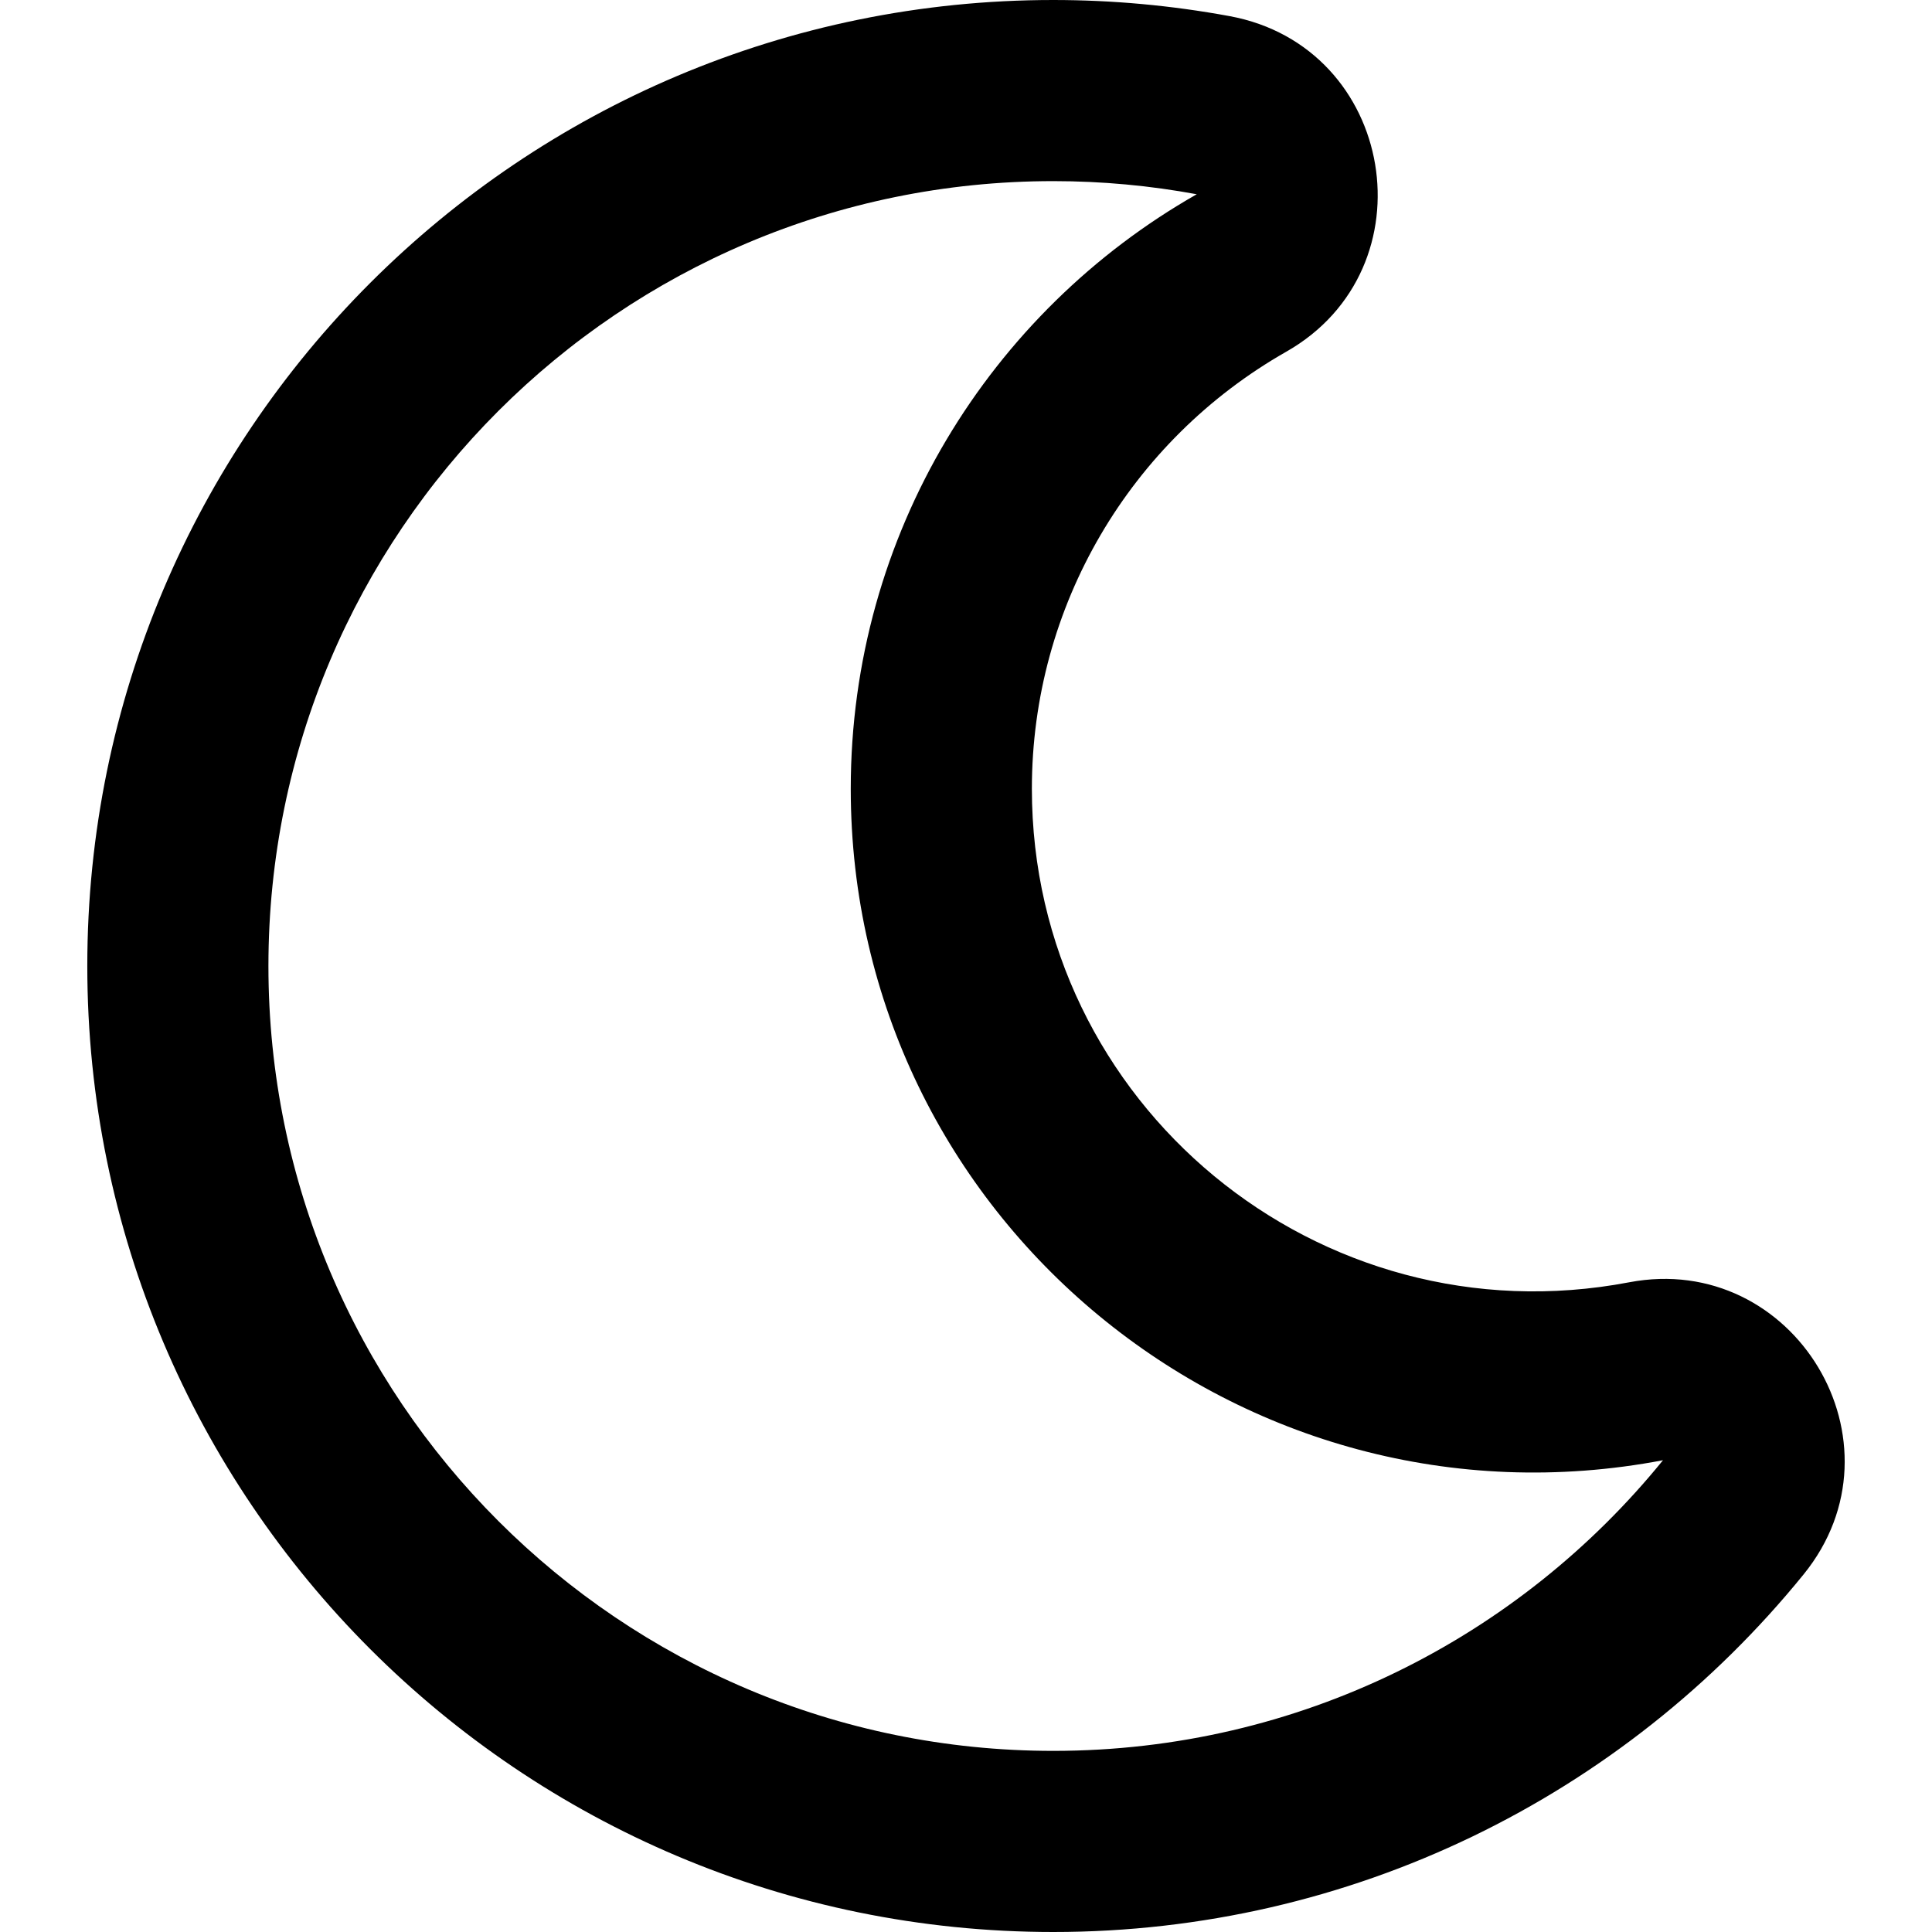
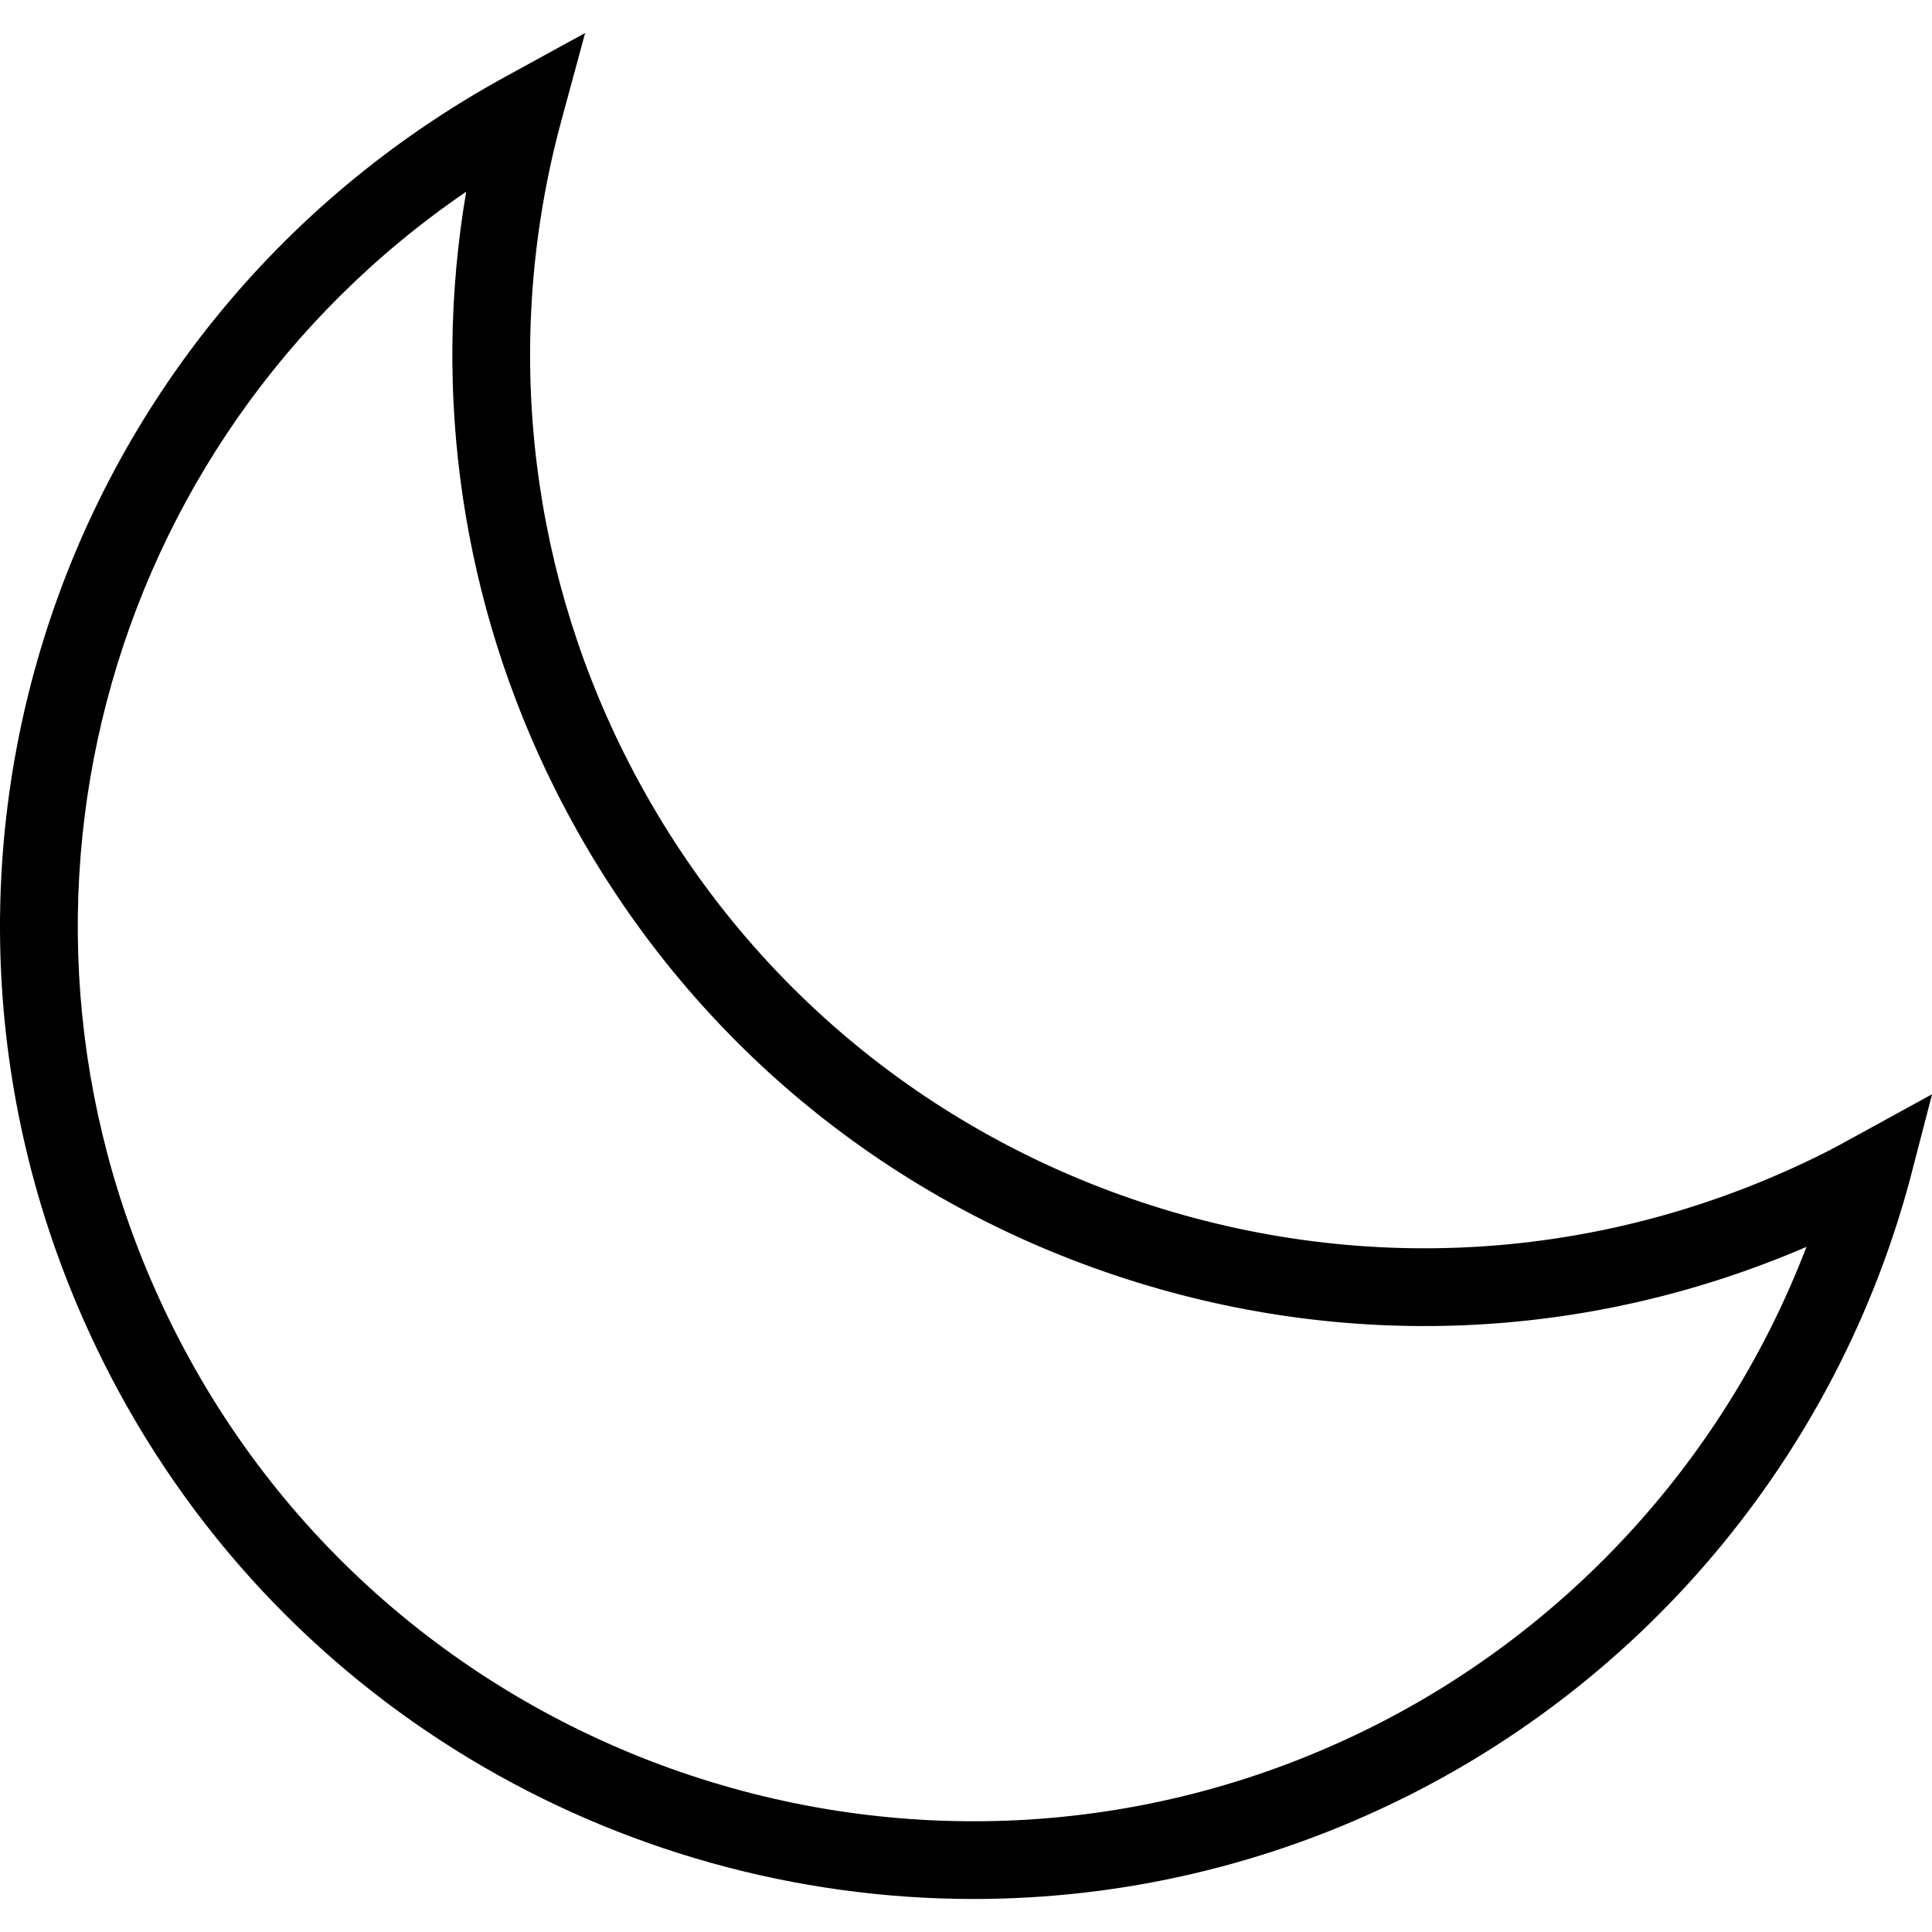
- <svg xmlns="http://www.w3.org/2000/svg" aria-hidden="true" focusable="false" data-prefix="far" data-icon="moon" class="svg-inline--fa fa-moon fa-w-16" role="img" viewBox="0 0 512 512">
-   <path fill="currentColor" d="M279.135 512c78.756 0 150.982-35.804 198.844-94.775 28.27-34.831-2.558-85.722-46.249-77.401-82.348 15.683-158.272-47.268-158.272-130.792 0-48.424 26.06-92.292 67.434-115.836 38.745-22.05 28.999-80.788-15.022-88.919A257.936 257.936 0 0 0 279.135 0c-141.36 0-256 114.575-256 256 0 141.36 114.576 256 256 256zm0-464c12.985 0 25.689 1.201 38.016 3.478-54.76 31.163-91.693 90.042-91.693 157.554 0 113.848 103.641 199.2 215.252 177.944C402.574 433.964 344.366 464 279.135 464c-114.875 0-208-93.125-208-208s93.125-208 208-208z" />
+ <svg xmlns="http://www.w3.org/2000/svg" version="1.1" class="moon" x="0px" y="0px" viewBox="0 0 49.739 49.739" style="enable-background:new 0 0 49.739 49.739;" xml:space="preserve">
+   <path d="M25.068,48.889c-9.173,0-18.017-5.06-22.396-13.804C-3.373,23.008,1.164,8.467,13.003,1.979l2.061-1.129l-0.615,2.268        c-1.479,5.459-0.899,11.25,1.633,16.306c2.75,5.493,7.476,9.587,13.305,11.526c5.831,1.939,12.065,1.492,17.559-1.258v0        c0.25-0.125,0.492-0.258,0.734-0.391l2.061-1.13l-0.585,2.252c-1.863,6.873-6.577,12.639-12.933,15.822        C32.639,48.039,28.825,48.888,25.068,48.889z M12.002,4.936c-9.413,6.428-12.756,18.837-7.54,29.253        c5.678,11.34,19.522,15.945,30.864,10.268c5.154-2.582,9.136-7.012,11.181-12.357c-5.632,2.427-11.882,2.702-17.752,0.748        c-6.337-2.108-11.473-6.557-14.463-12.528C11.899,15.541,11.11,10.16,12.002,4.936z" />
</svg>
